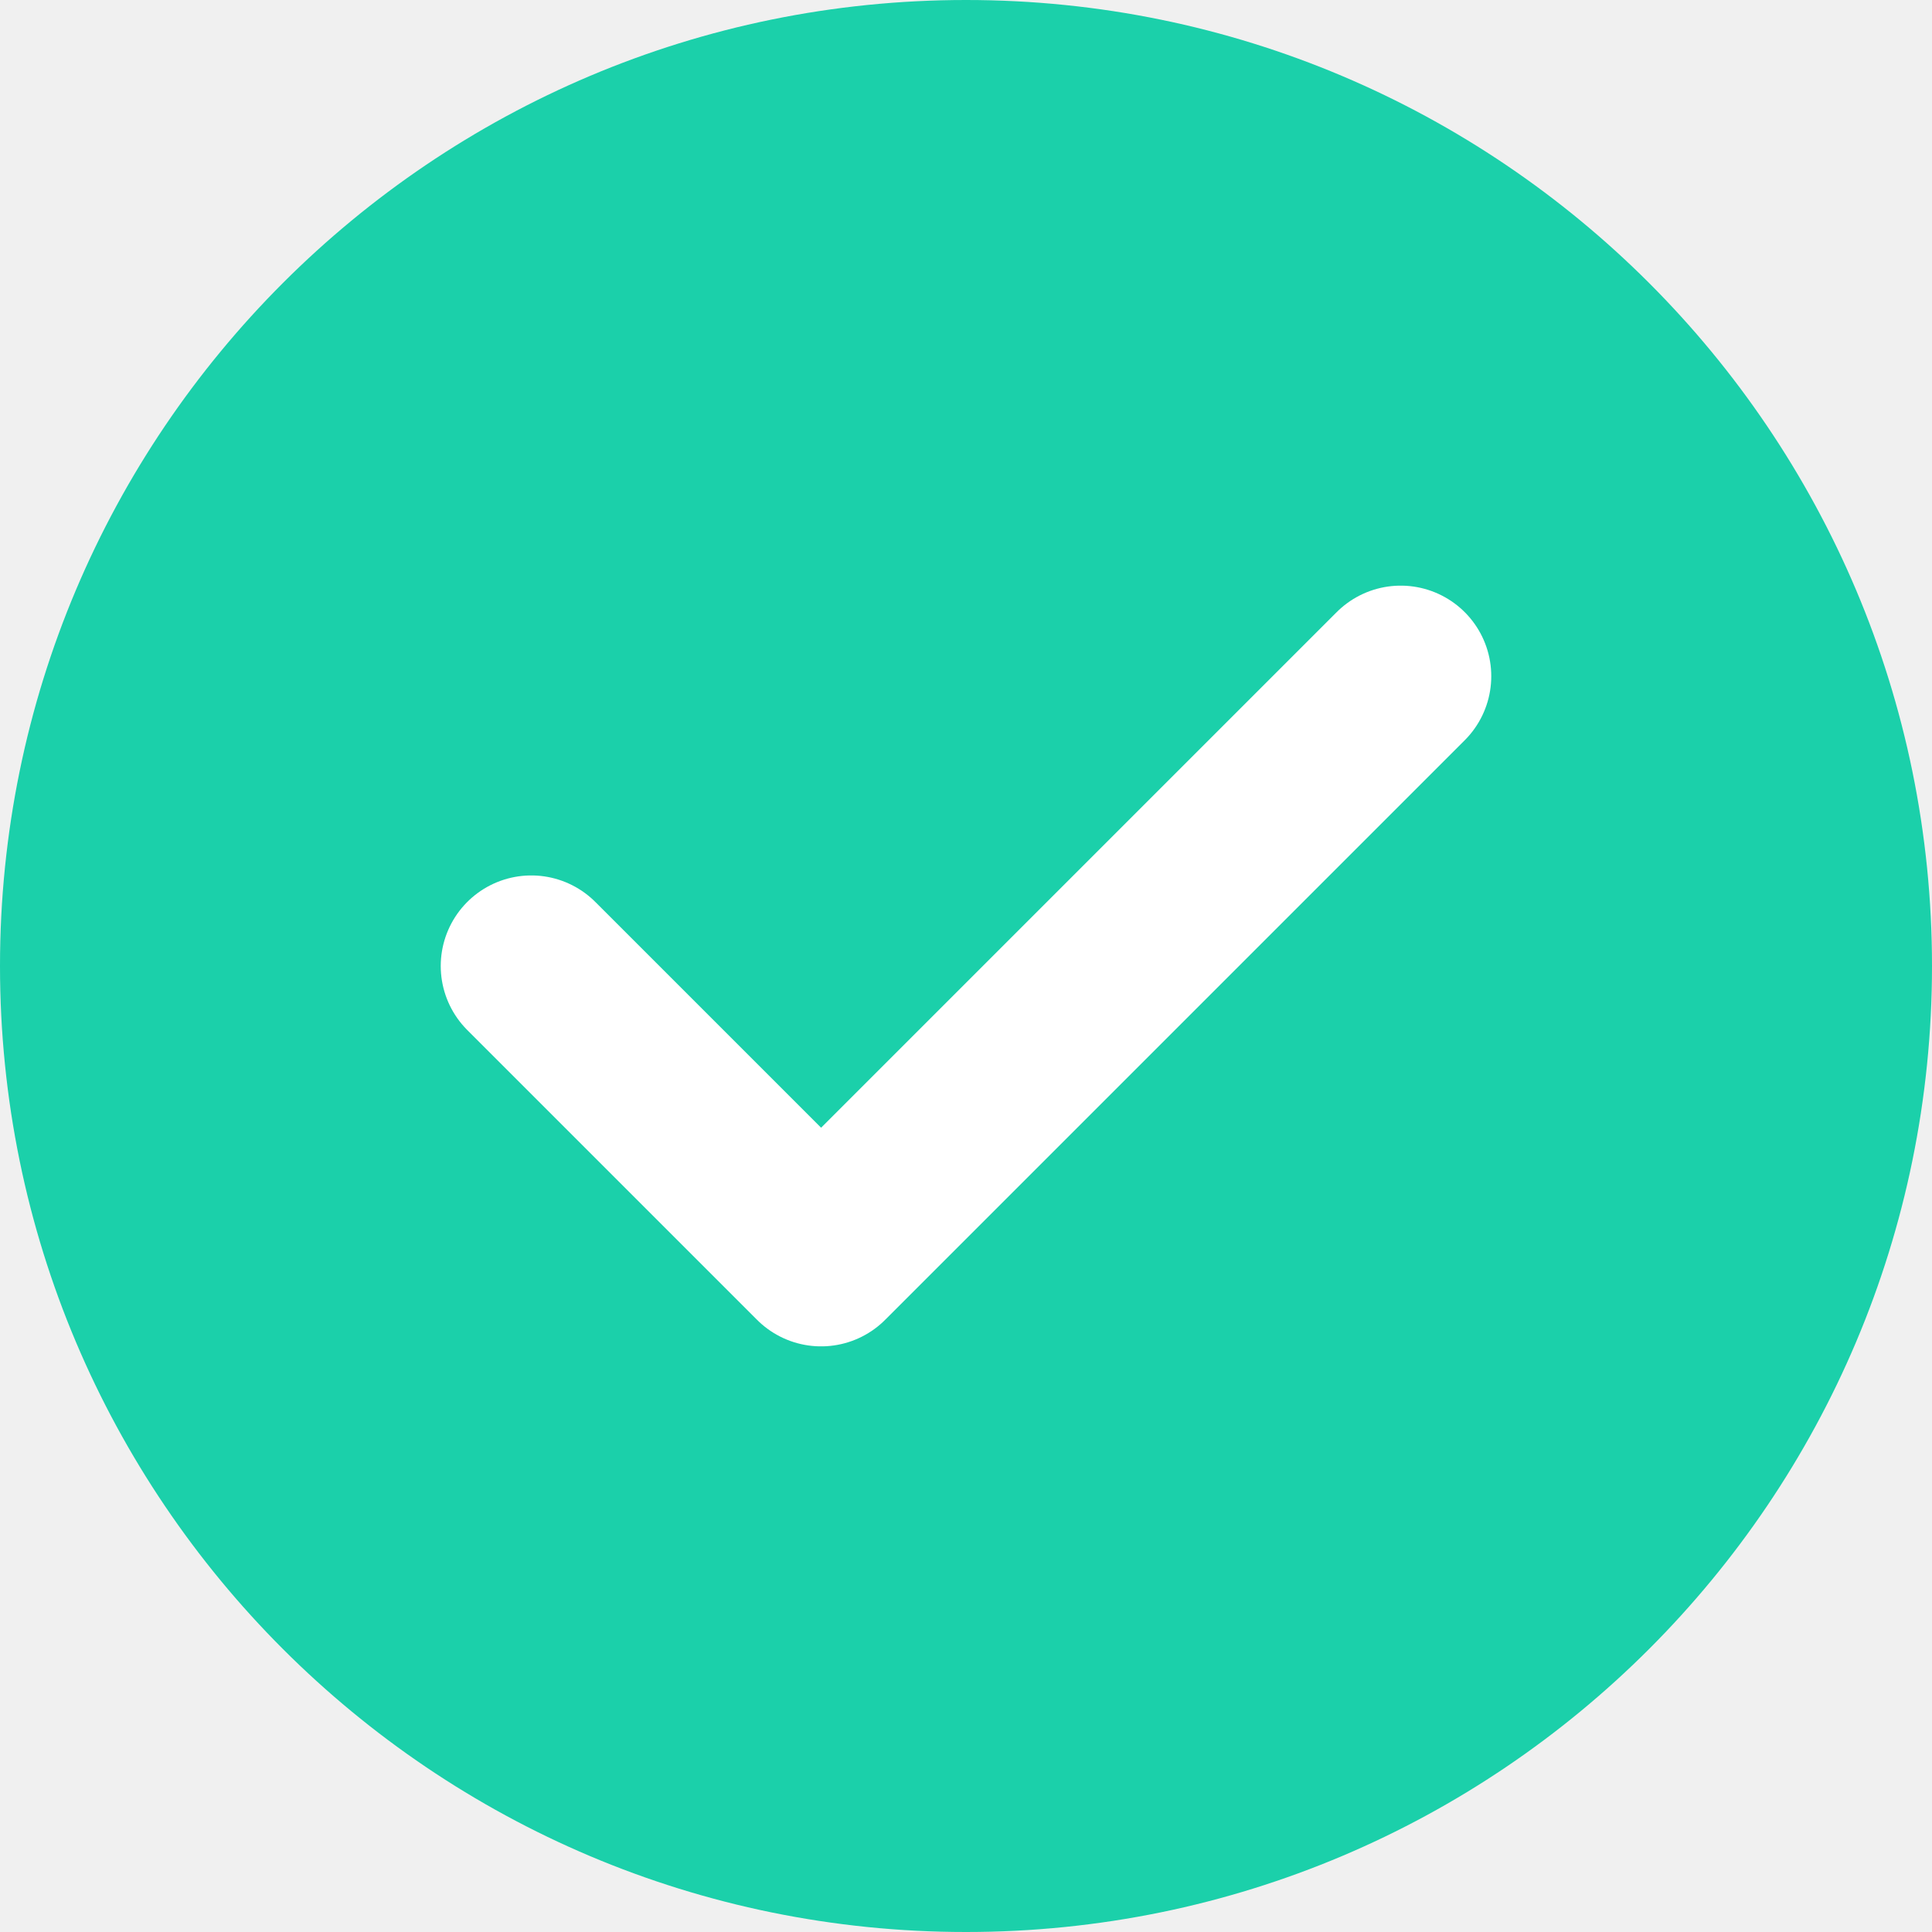
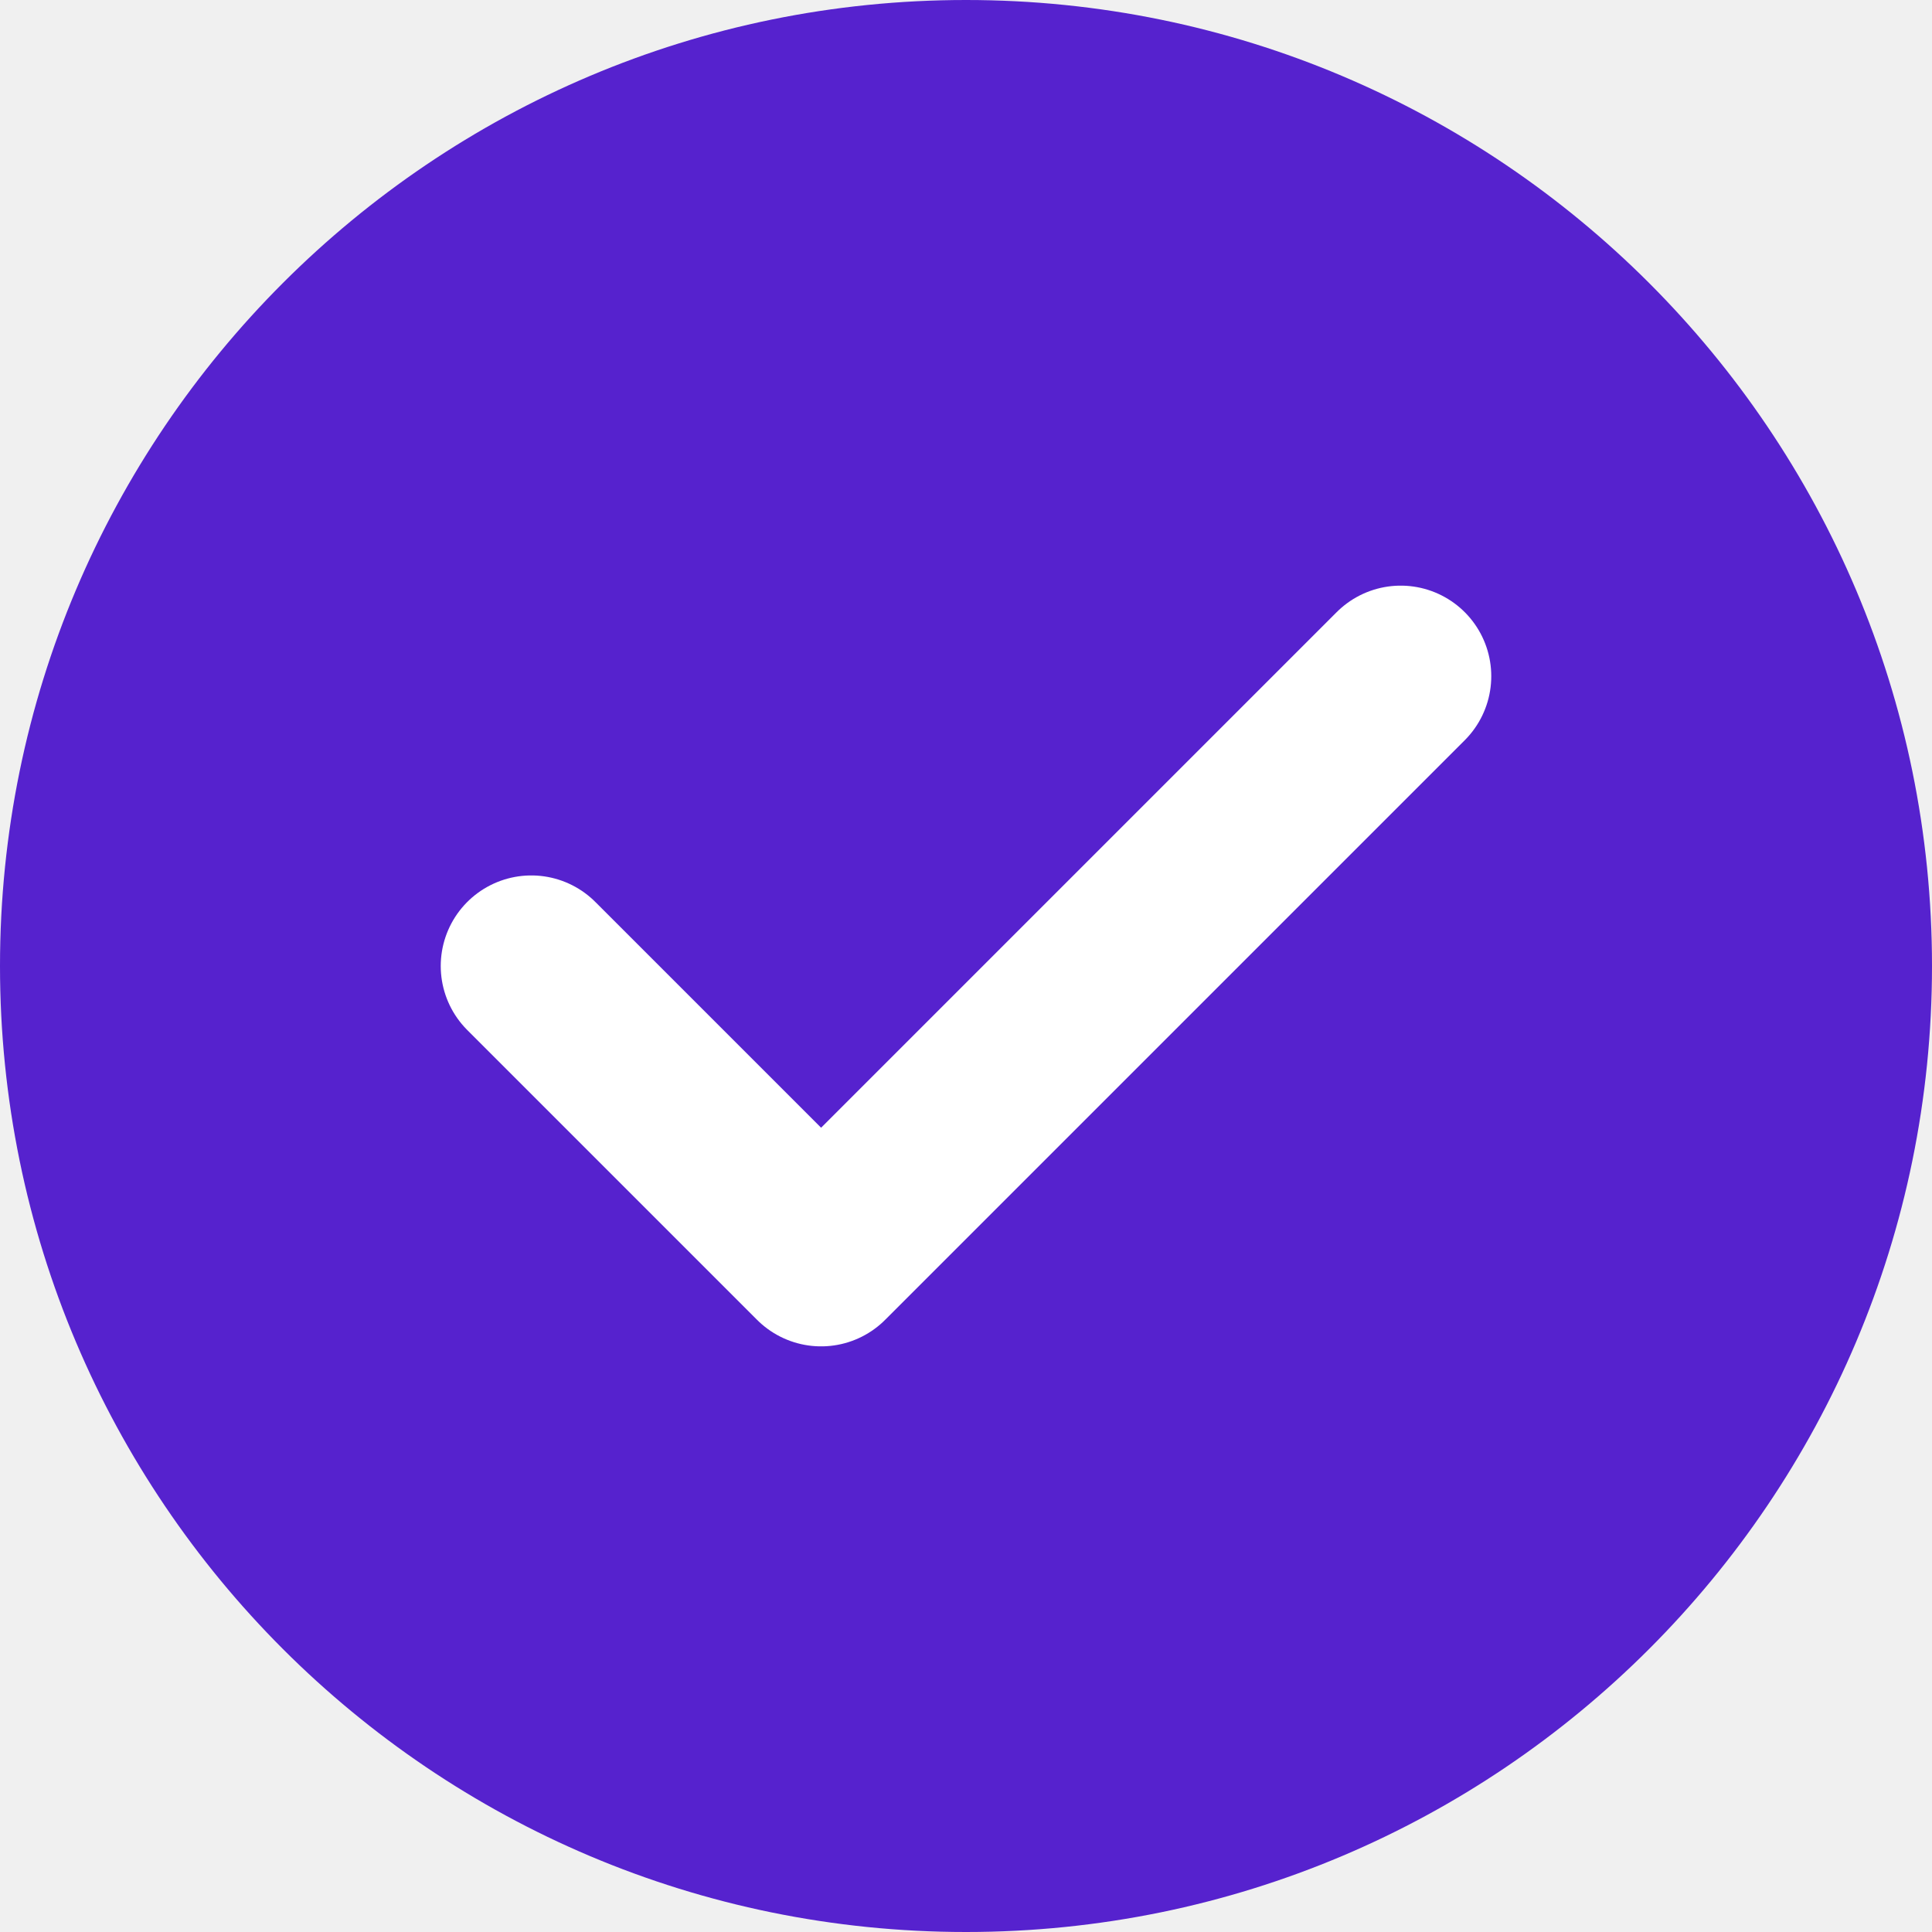
<svg xmlns="http://www.w3.org/2000/svg" width="16" height="16" viewBox="0 0 16 16" fill="none">
-   <path d="M8 16C12.418 16 16 12.418 16 8C16 3.582 12.418 0 8 0C3.582 0 0 3.582 0 8C0 12.418 3.582 16 8 16Z" fill="#1BD0AA" />
+   <path d="M8 16C12.418 16 16 12.418 16 8C16 3.582 12.418 0 8 0C3.582 0 0 3.582 0 8C0 12.418 3.582 16 8 16Z" fill="#5622CE" />
  <path d="M4.4 8L6.8 10.4L11.6 5.6" stroke="white" stroke-width="1.5" stroke-linecap="round" stroke-linejoin="round" />
</svg>
